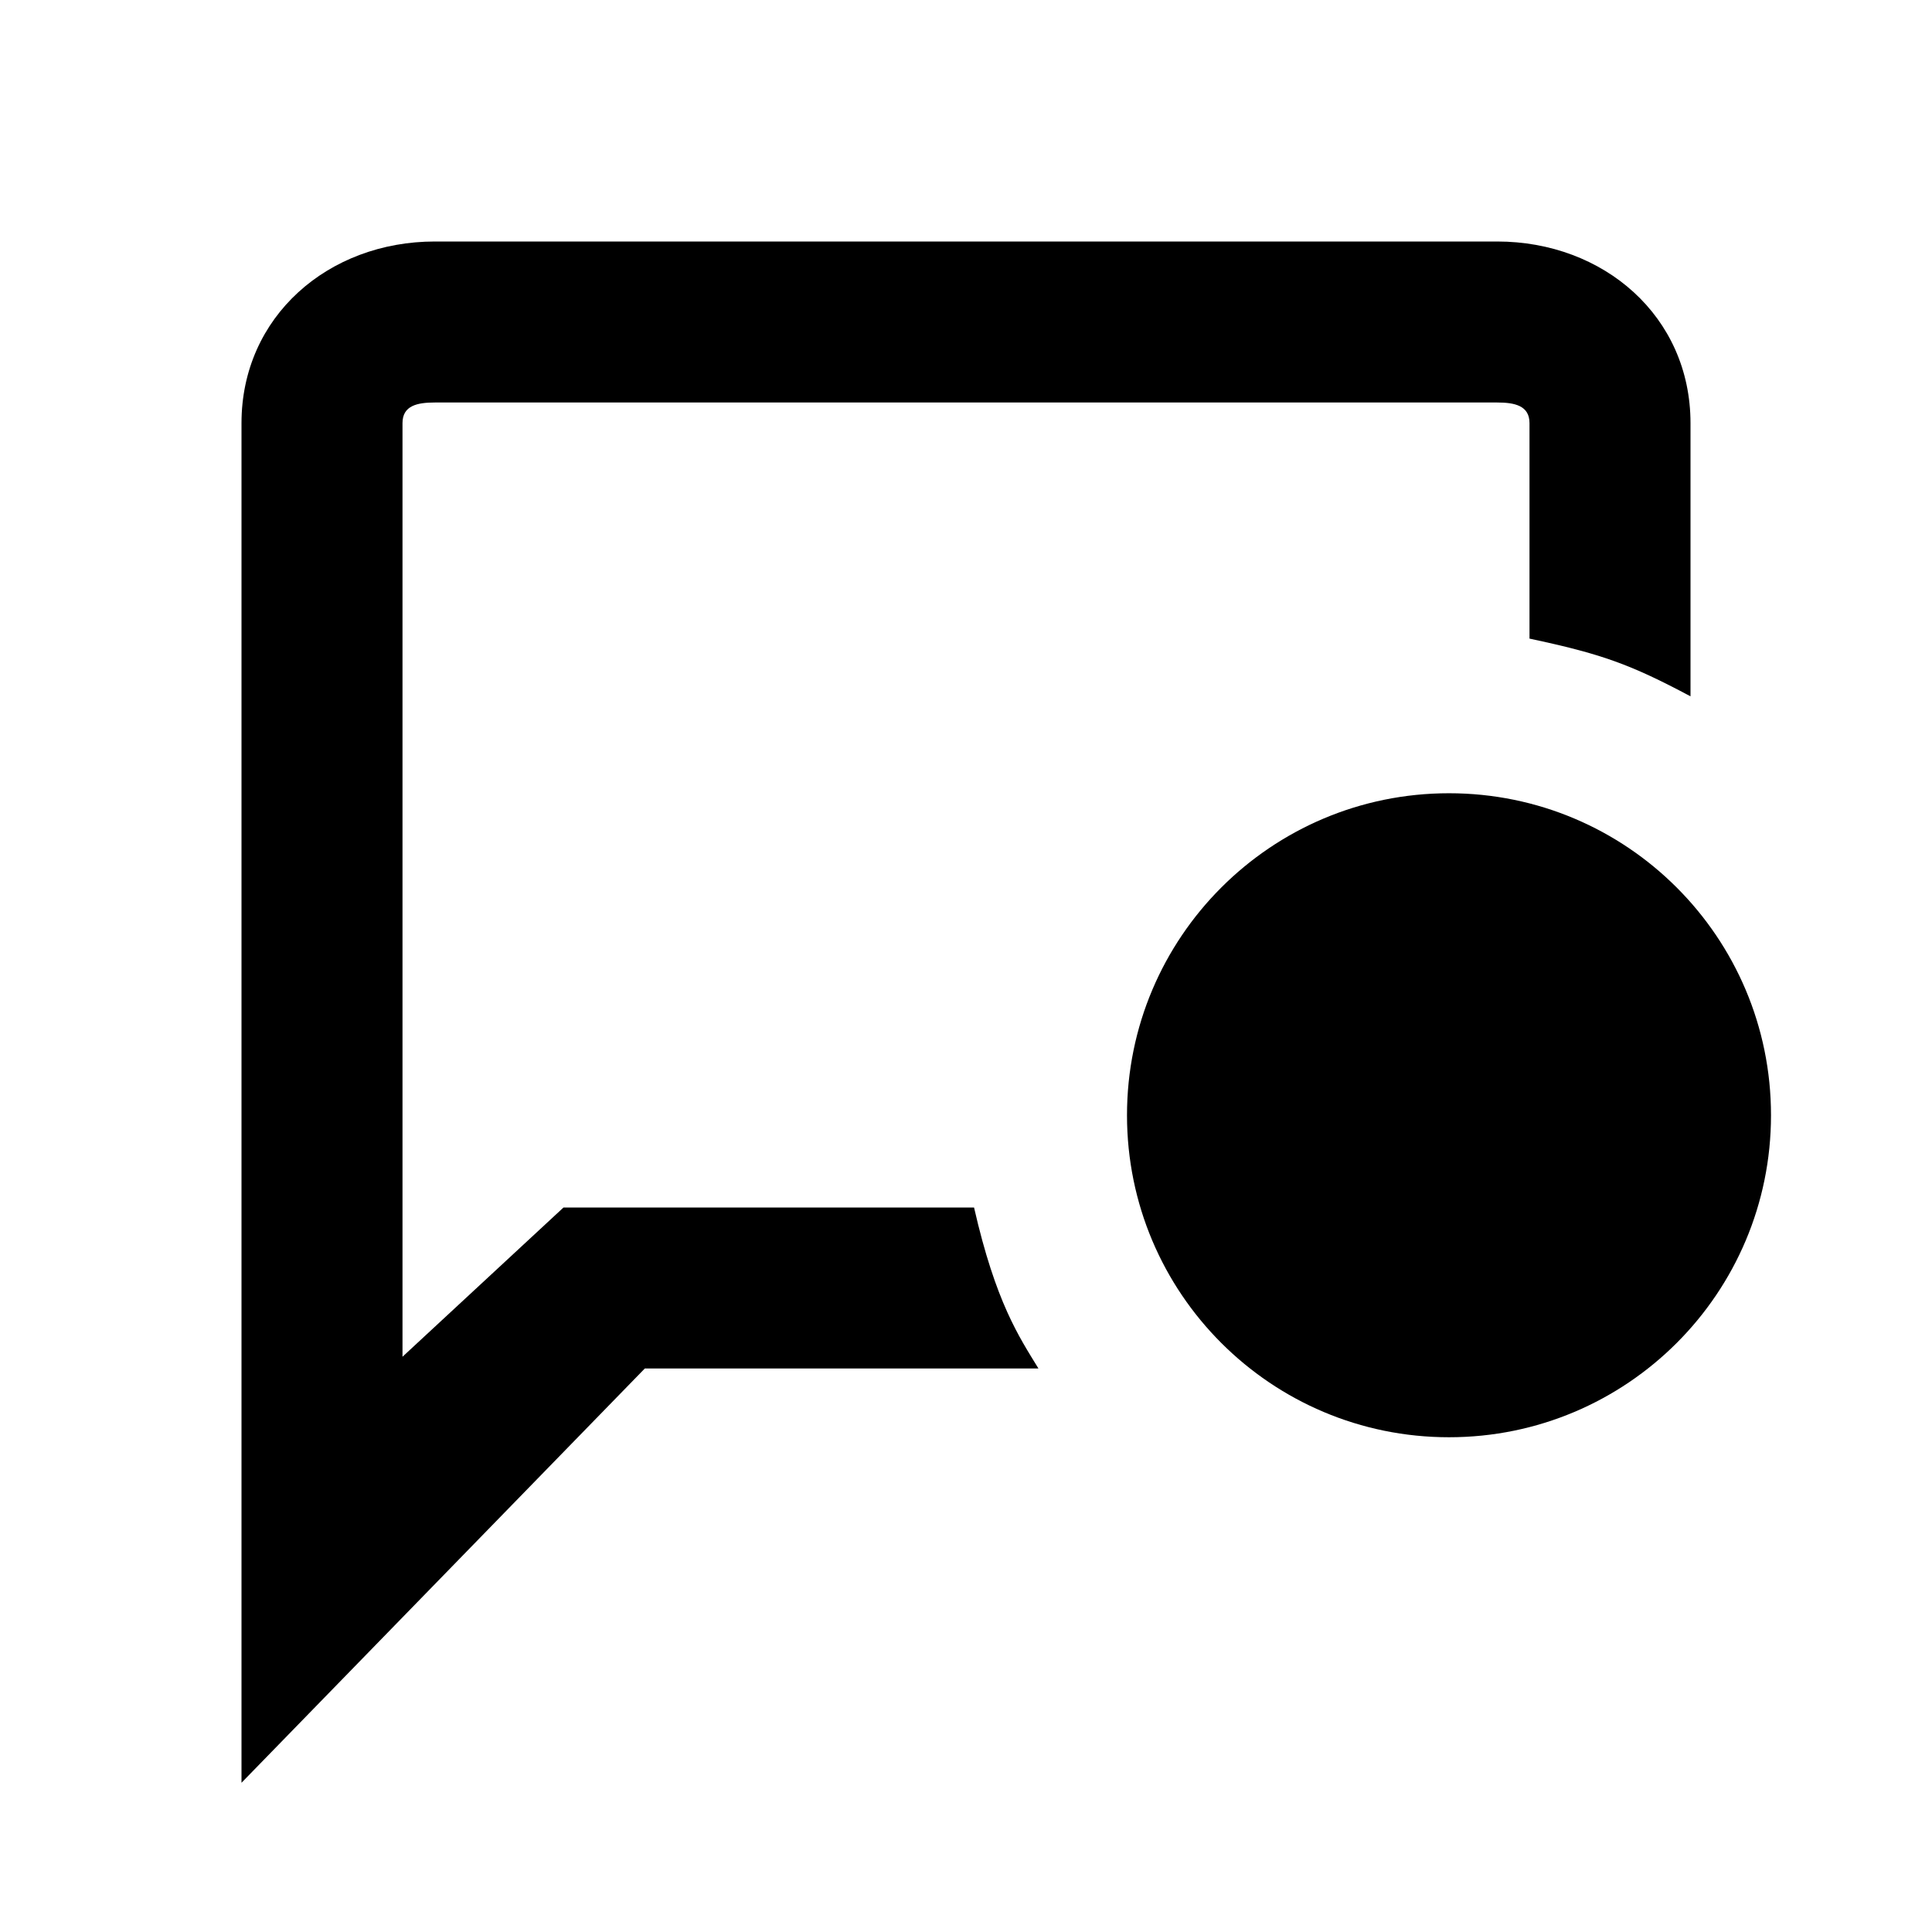
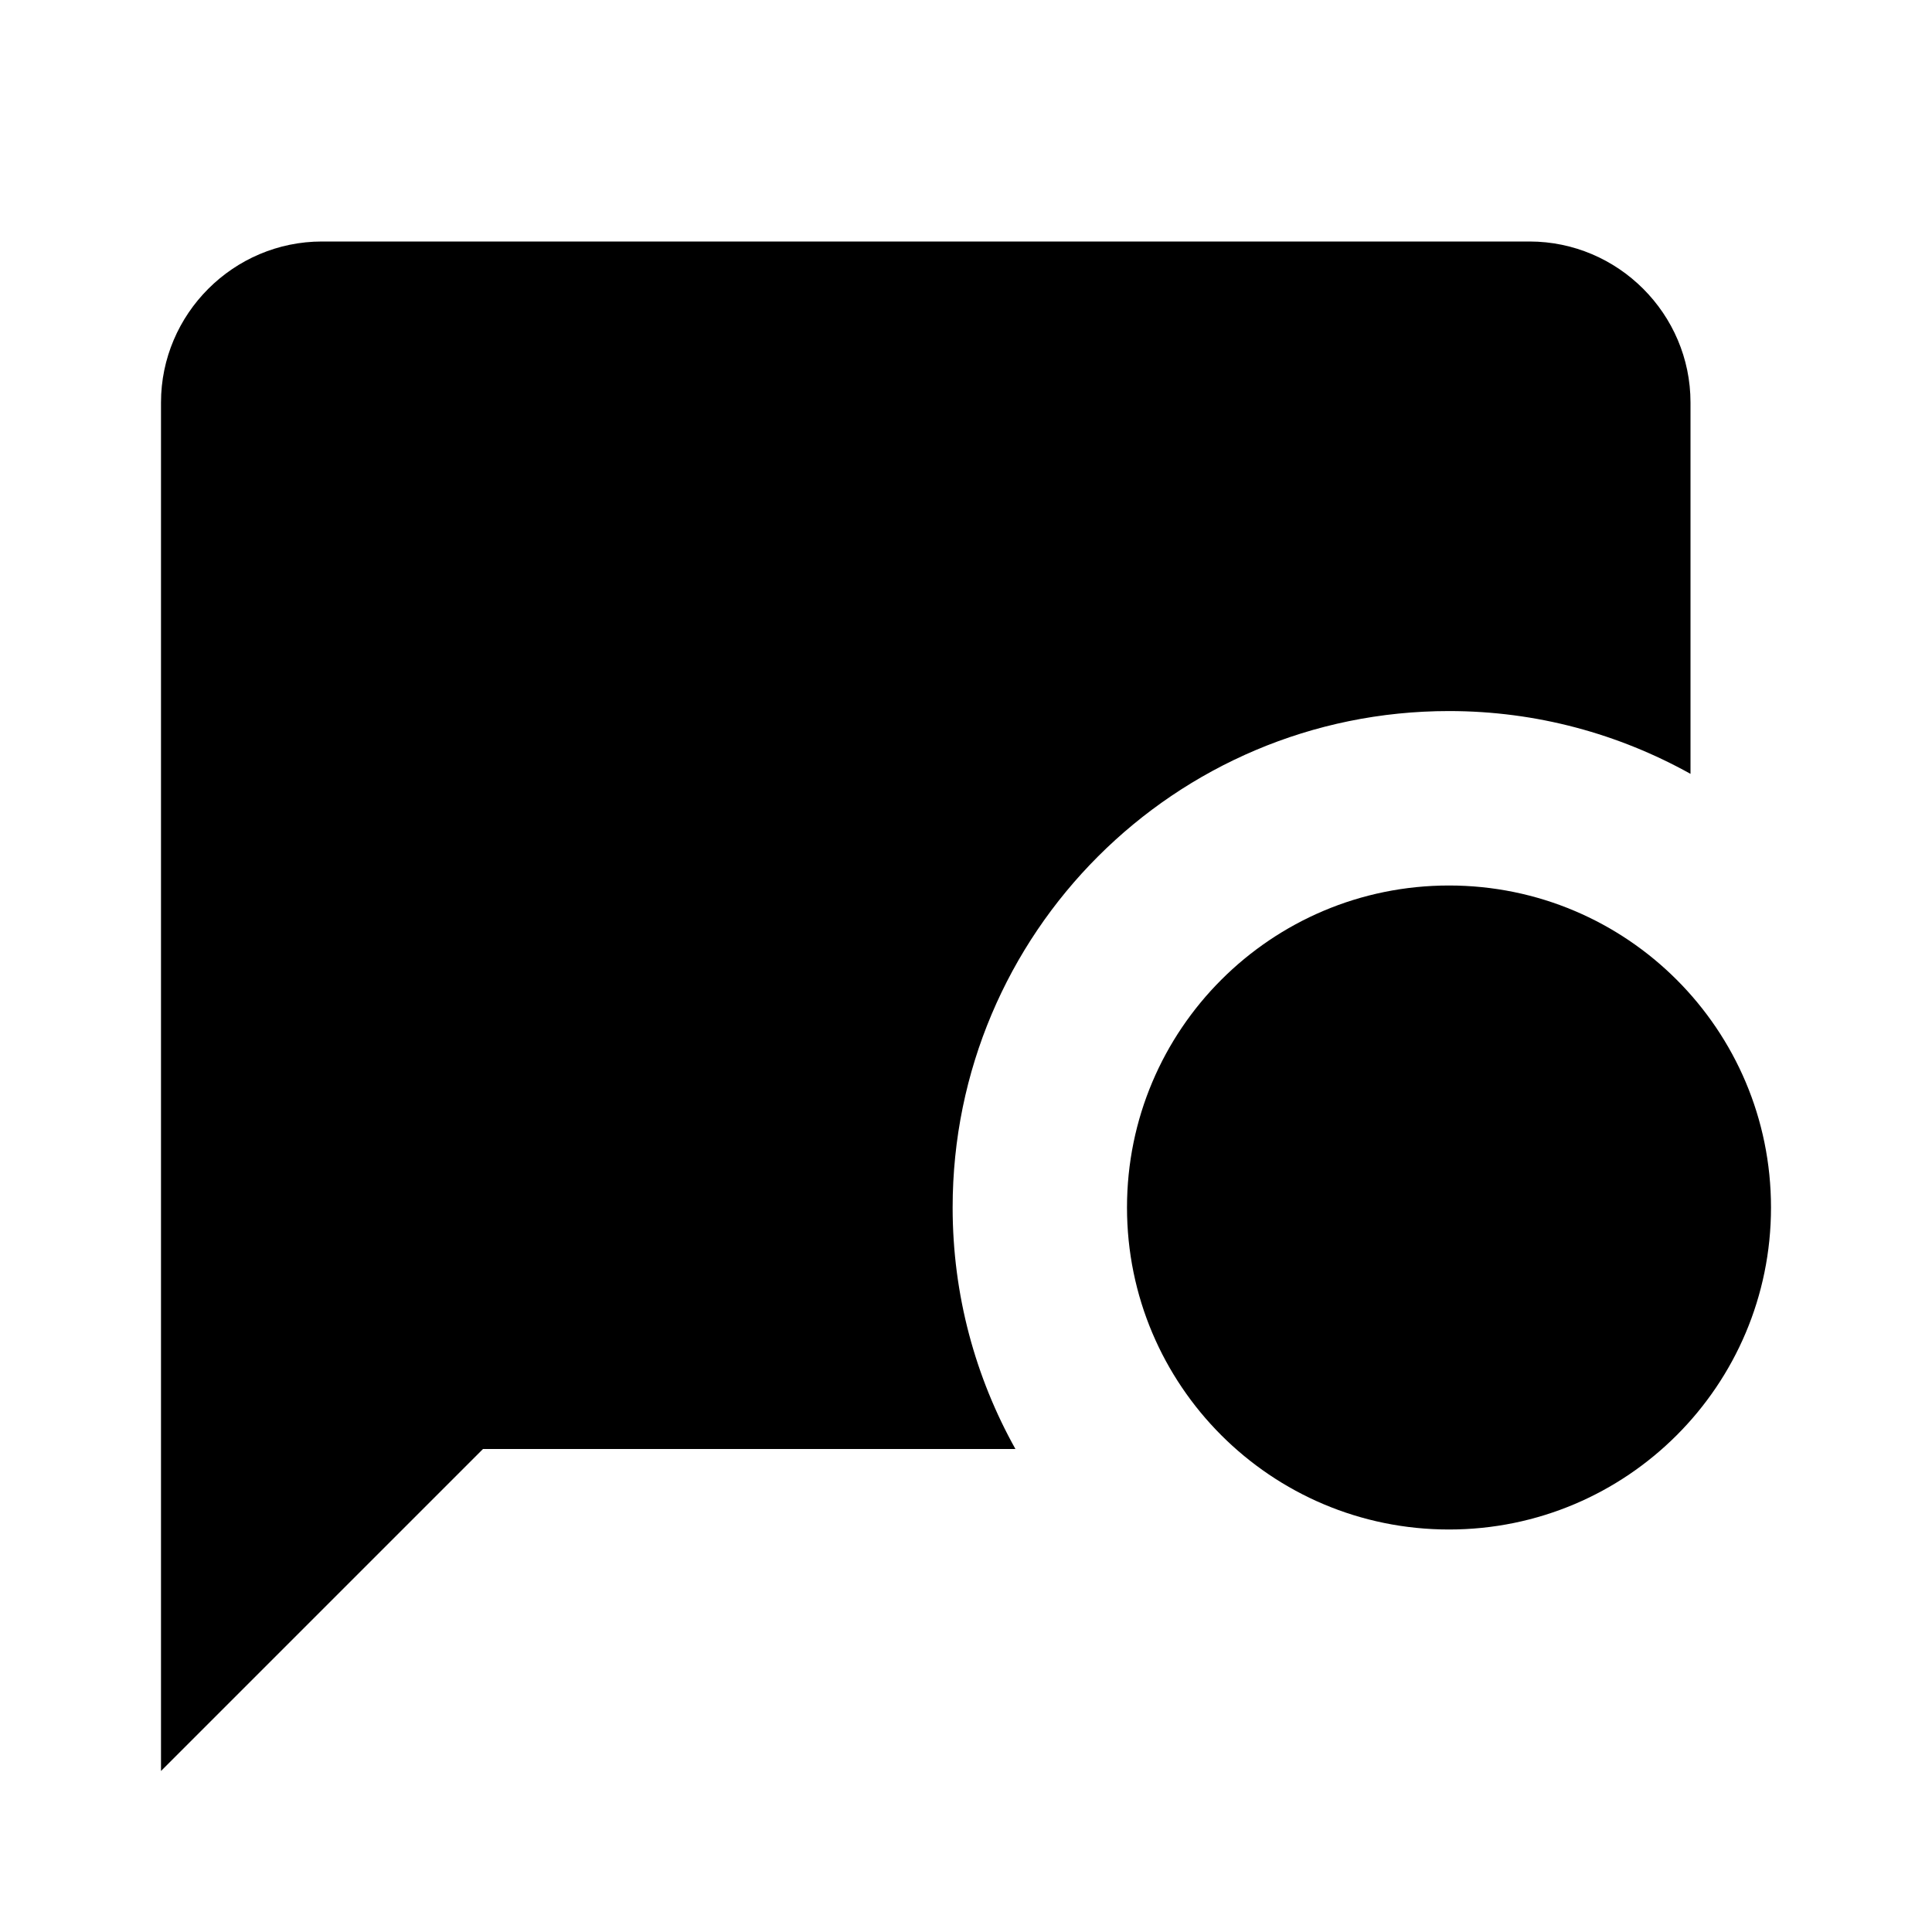
<svg xmlns="http://www.w3.org/2000/svg" width="24" height="24" viewBox="0 0 24 24">
-   <path d="M18 9.854c-2.21 0-4 1.79-4 4s1.79 4 4 4 4-1.79 4-4-1.79-4-4-4" fill="#000" />
-   <g transform="translate(2 1)">
-     <path d="M5 14l-2 1.854V4.256C3 4.038 3.184 4 3.402 4h13.196c.217 0 .402.038.402.256v2.677c.892.19 1.247.316 2 .717V4.256C19 2.93 17.922 2 16.598 2H3.402C2.078 2 1 2.932 1 4.256v16.89L6.01 16h4.89c-.24-.393-.53-.817-.8-2H5z" fill="#000" />
+   <g fill-rule="evenodd">
+     <path d="M18 8.833c1.09 0 2.11.285 3 .78V5c0-1.1-.9-2-2-2H4c-1.1 0-2 .9-2 2v17l4-4h6.614c-.496-.888-.78-1.91-.78-3 0-3.406 2.76-6.167 6.166-6.167z" />
+     <path d="M18 11c-2.21 0-4 1.79-4 4s1.79 4 4 4 4-1.79 4-4-1.79-4-4-4" />
  </g>
</svg>
